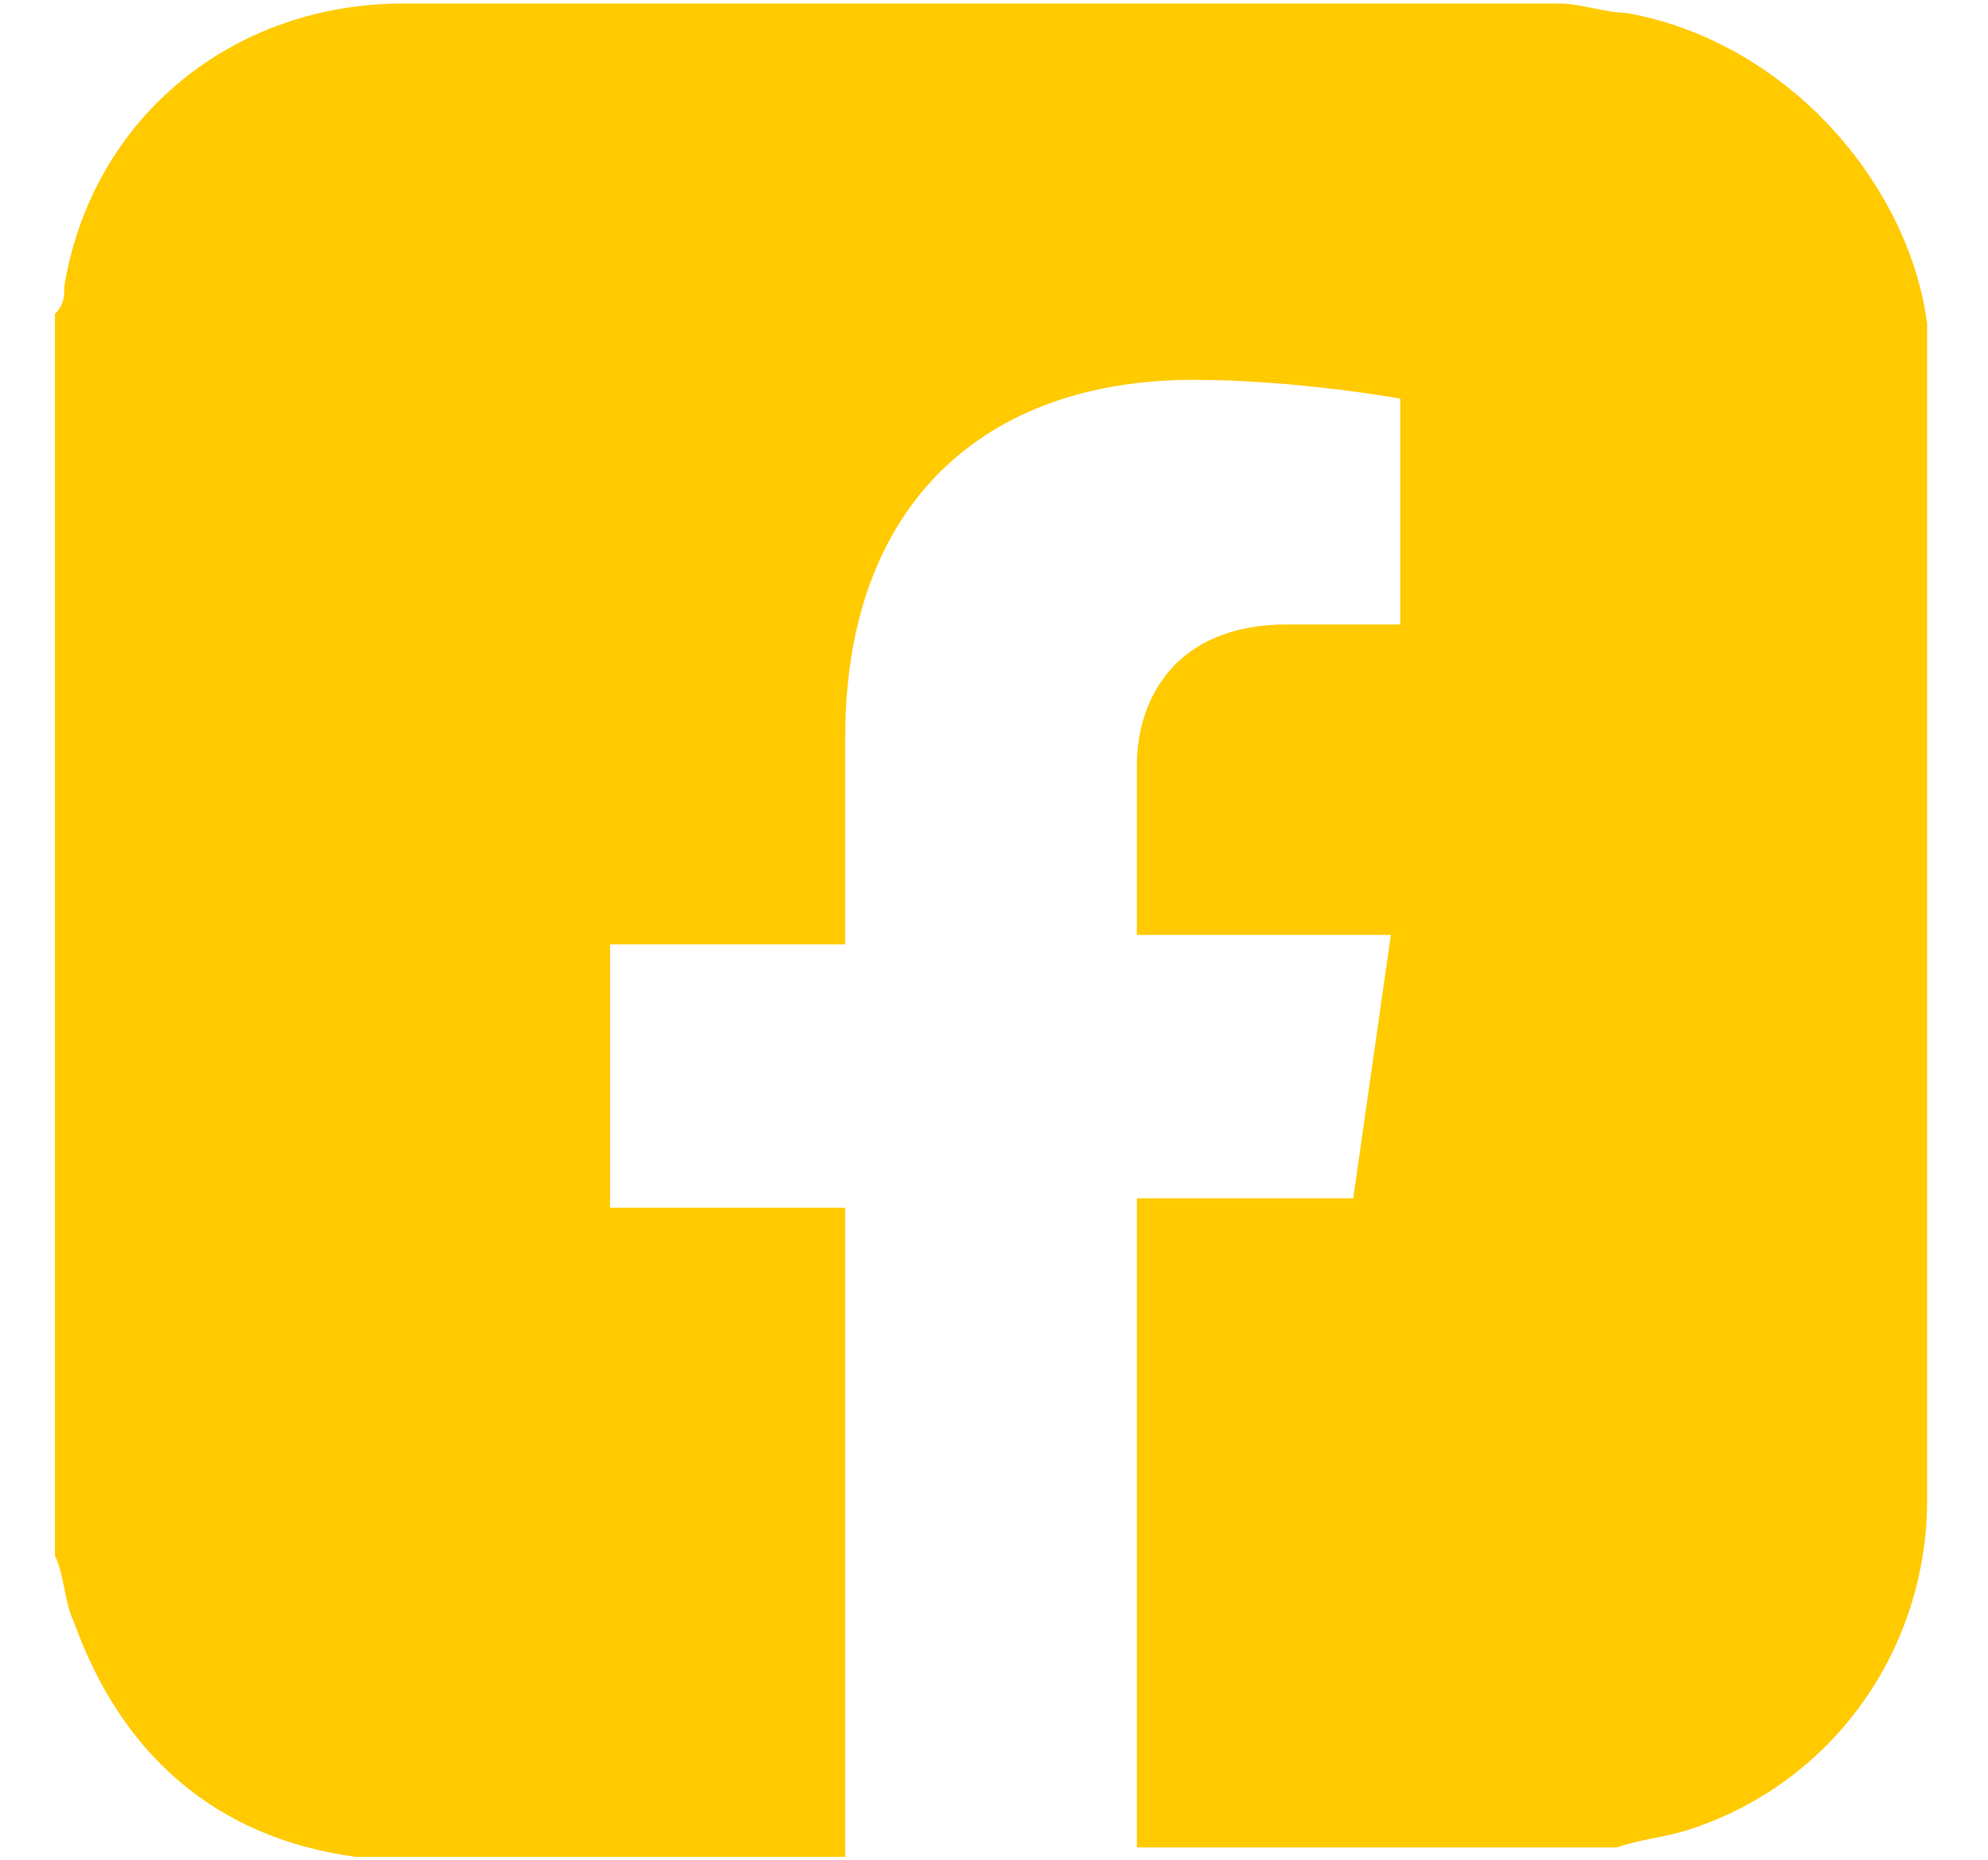
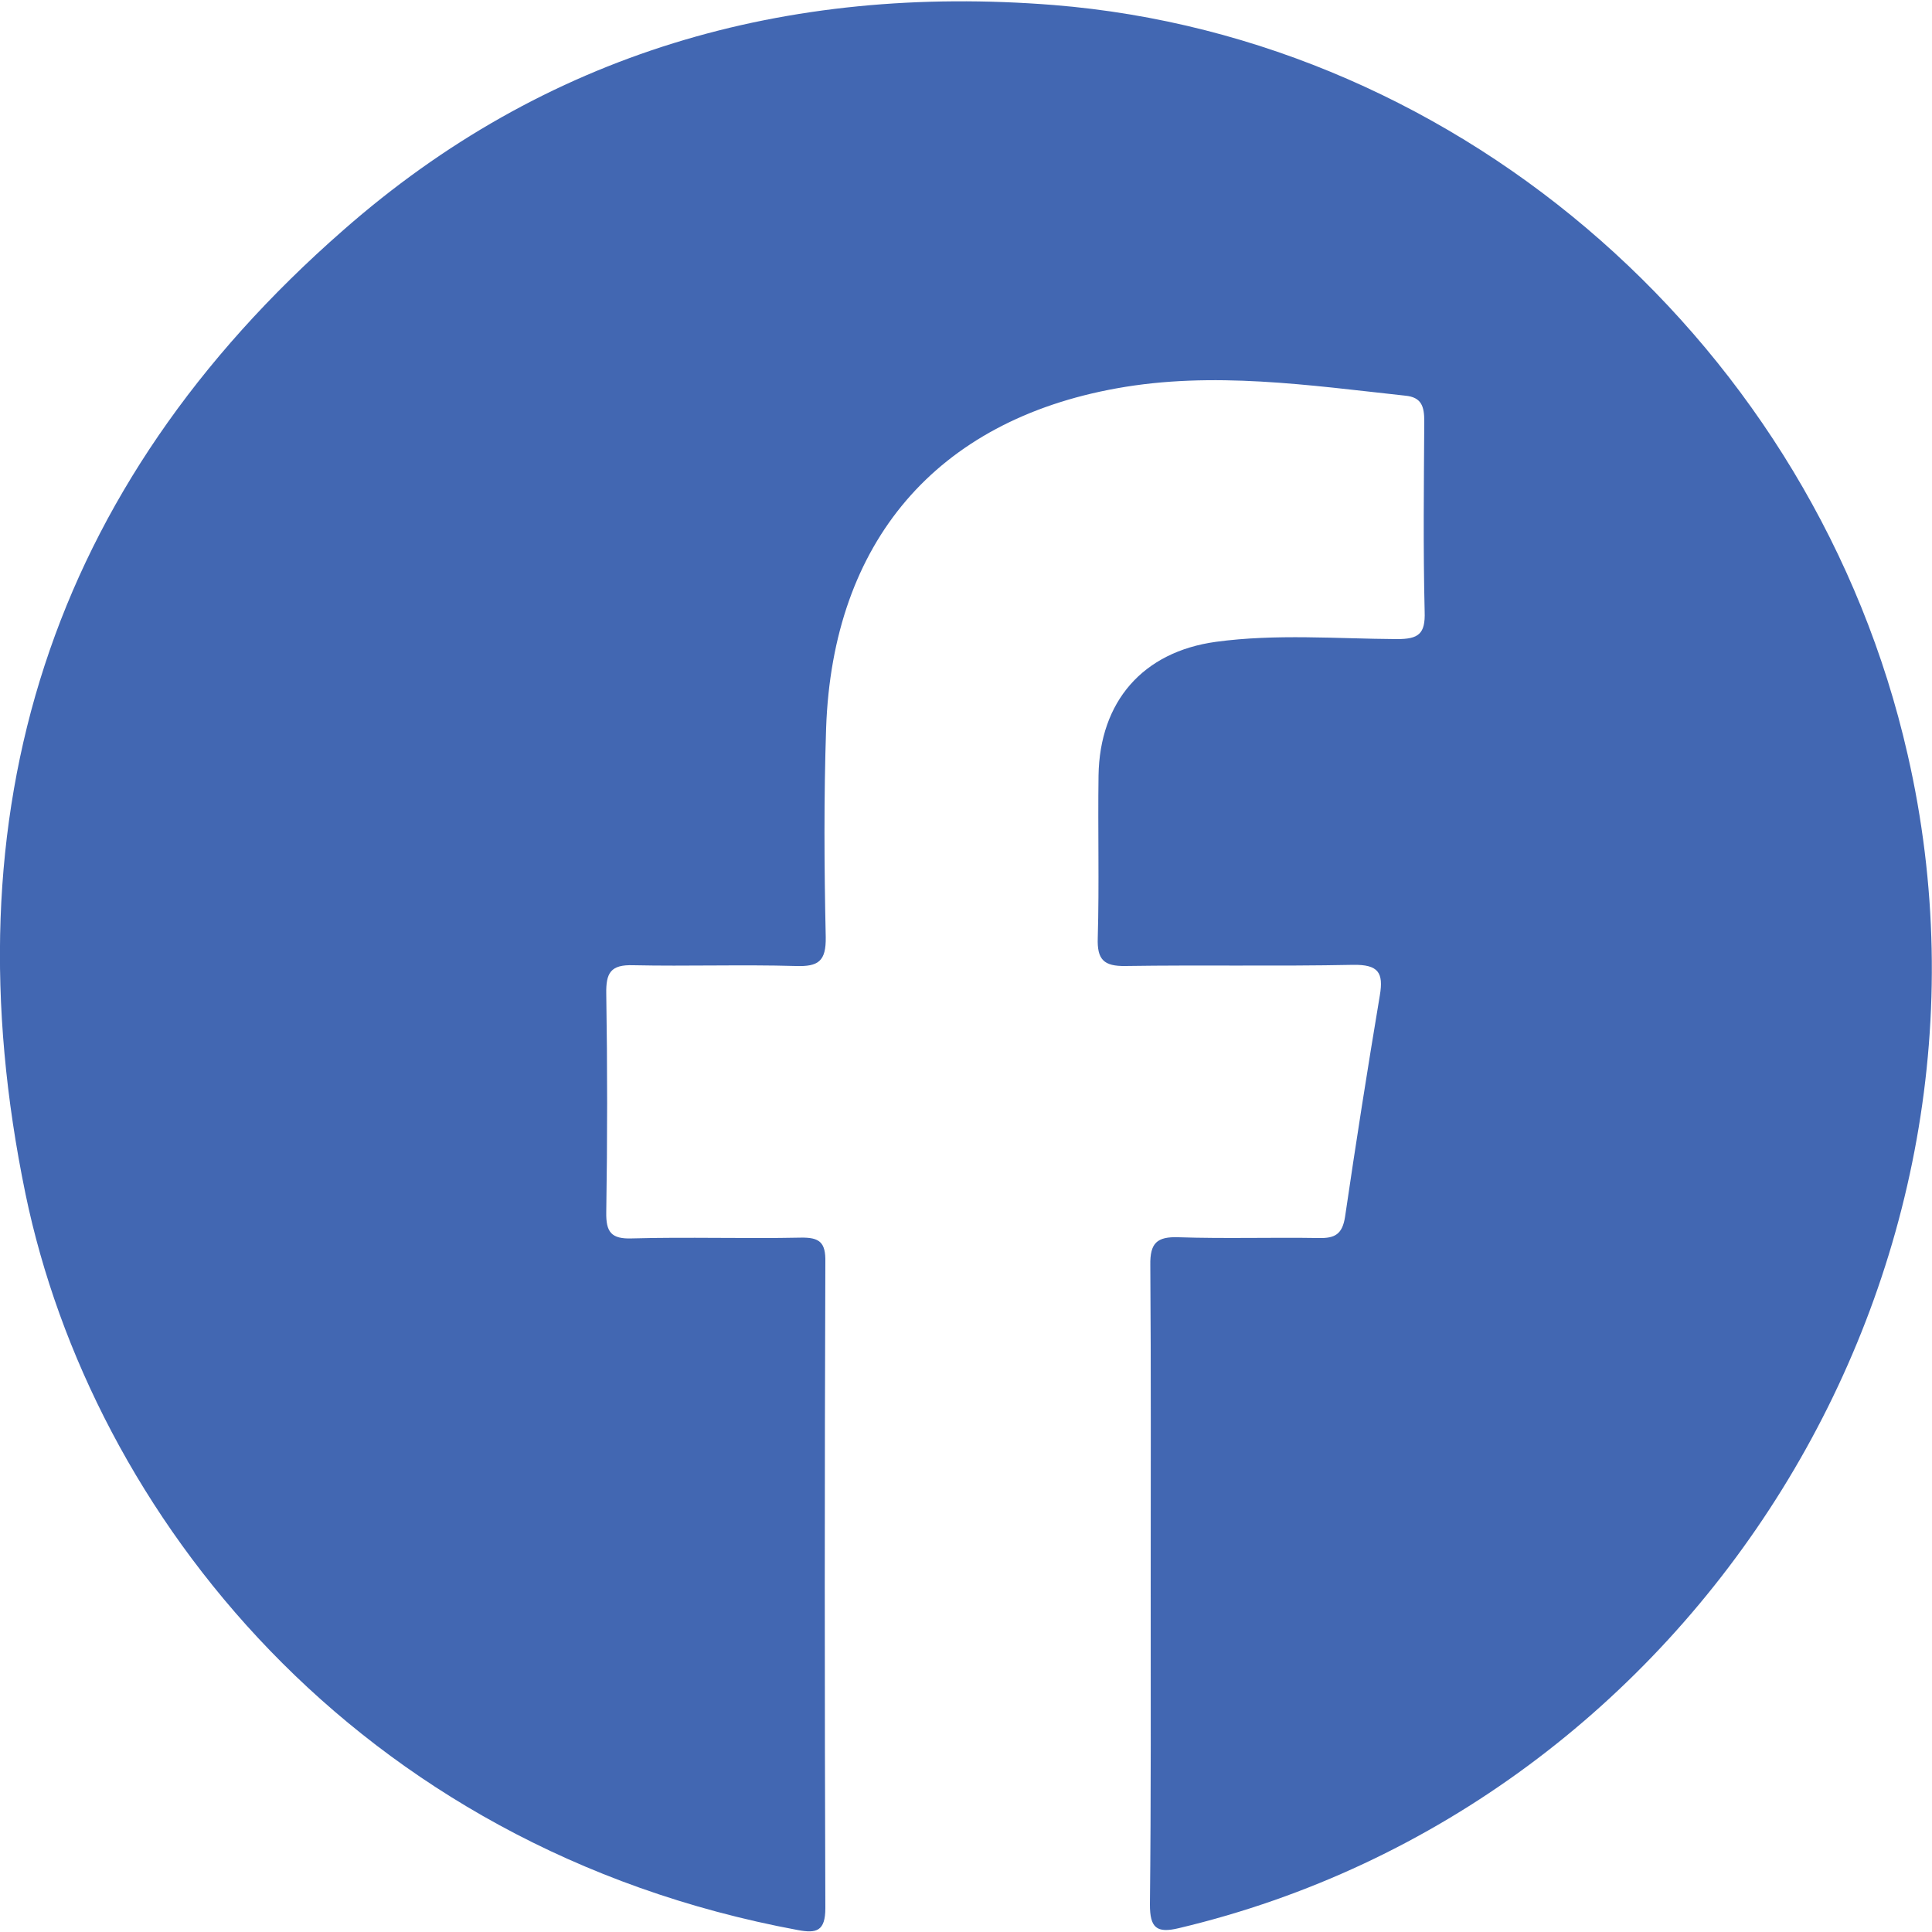
- <svg xmlns="http://www.w3.org/2000/svg" width="31" height="29" viewBox="0 0 31 29" fill="none">
-   <path fill-rule="evenodd" clip-rule="evenodd" d="M25.356 0.201C25.063 0.201 24.623 0.055 24.329 0.055C18.315 0.055 12.3 0.055 6.285 0.055C3.645 0.055 1.444 1.815 1.004 4.456C1.004 4.603 1.004 4.749 0.857 4.896V24.26C1.004 24.554 1.004 24.994 1.151 25.287C1.884 27.341 3.351 28.661 5.552 28.955H5.699H13.18V18.832H9.513V14.725H13.18V11.497C13.18 7.83 15.381 5.923 18.608 5.923C20.222 5.923 21.836 6.216 21.836 6.216V9.737H20.075C18.315 9.737 17.728 10.911 17.728 11.938V14.578H21.689L21.102 18.686H17.728V28.808H25.21C25.65 28.661 25.943 28.661 26.383 28.515C28.584 27.781 30.051 25.727 30.051 23.38C30.051 20.446 30.051 17.512 30.051 14.431V14.285C30.051 11.204 30.051 8.123 30.051 5.043C29.757 2.842 27.85 0.642 25.356 0.201Z" fill="#FFCA00" />
+ <svg xmlns="http://www.w3.org/2000/svg" version="1.1" id="Layer_1" x="0px" y="0px" viewBox="0 0 500 500" style="enable-background:new 0 0 500 500;" xml:space="preserve">
+   <g>
+     <path d="M297.8,410.6c0-27.7,0.1-55.5-0.1-83.2c-0.1-5.7,1.7-7.4,7.3-7.2c12.1,0.4,24.2,0,36.3,0.2c4.2,0.1,6.1-1,6.8-5.5   c2.8-19.1,5.8-38.2,9-57.3c1-5.9-0.4-8-6.9-7.9c-19.6,0.4-39.3,0-58.9,0.3c-5.7,0.1-7.4-1.7-7.2-7.3c0.4-14,0-28,0.2-42   c0.3-19.1,11.4-32,30.4-34.6c15.5-2.1,31.2-0.8,46.8-0.7c5.6,0,7.4-1.3,7.2-7.1c-0.4-16.4-0.2-32.8-0.1-49.3c0-3.8-0.7-6.2-4.9-6.6   c-24.9-2.7-49.8-6.4-74.7-1.9c-46.7,8.4-73.5,39.7-75.2,87.9c-0.6,18-0.5,36.1-0.1,54.1c0.1,6.3-1.9,7.7-7.8,7.5   c-14-0.4-28,0.1-42-0.2c-5.9-0.2-7.1,2-7,7.4c0.3,18.8,0.3,37.7,0,56.5c-0.1,5.2,1.3,7,6.7,6.8c14.5-0.4,29.1,0.1,43.6-0.2   c4.9-0.1,6.5,1.2,6.4,6.3c-0.2,55.7-0.2,111.4,0,167.2c0,6-2.3,6.6-7.1,5.7C91.7,478.2,23.7,391.5,6.6,309   c-20.4-98.8,6.2-182.9,82.2-249.4C141,13.7,203.3-4.2,272.7,1.3c106.5,8.6,197.1,89,221,194c30.7,134.1-54.6,271.9-188.6,303.7   c-5.8,1.4-7.5-0.1-7.5-6.1C297.9,465.5,297.8,438,297.8,410.6z" fill="#4267B2" />
+   </g>
</svg>
